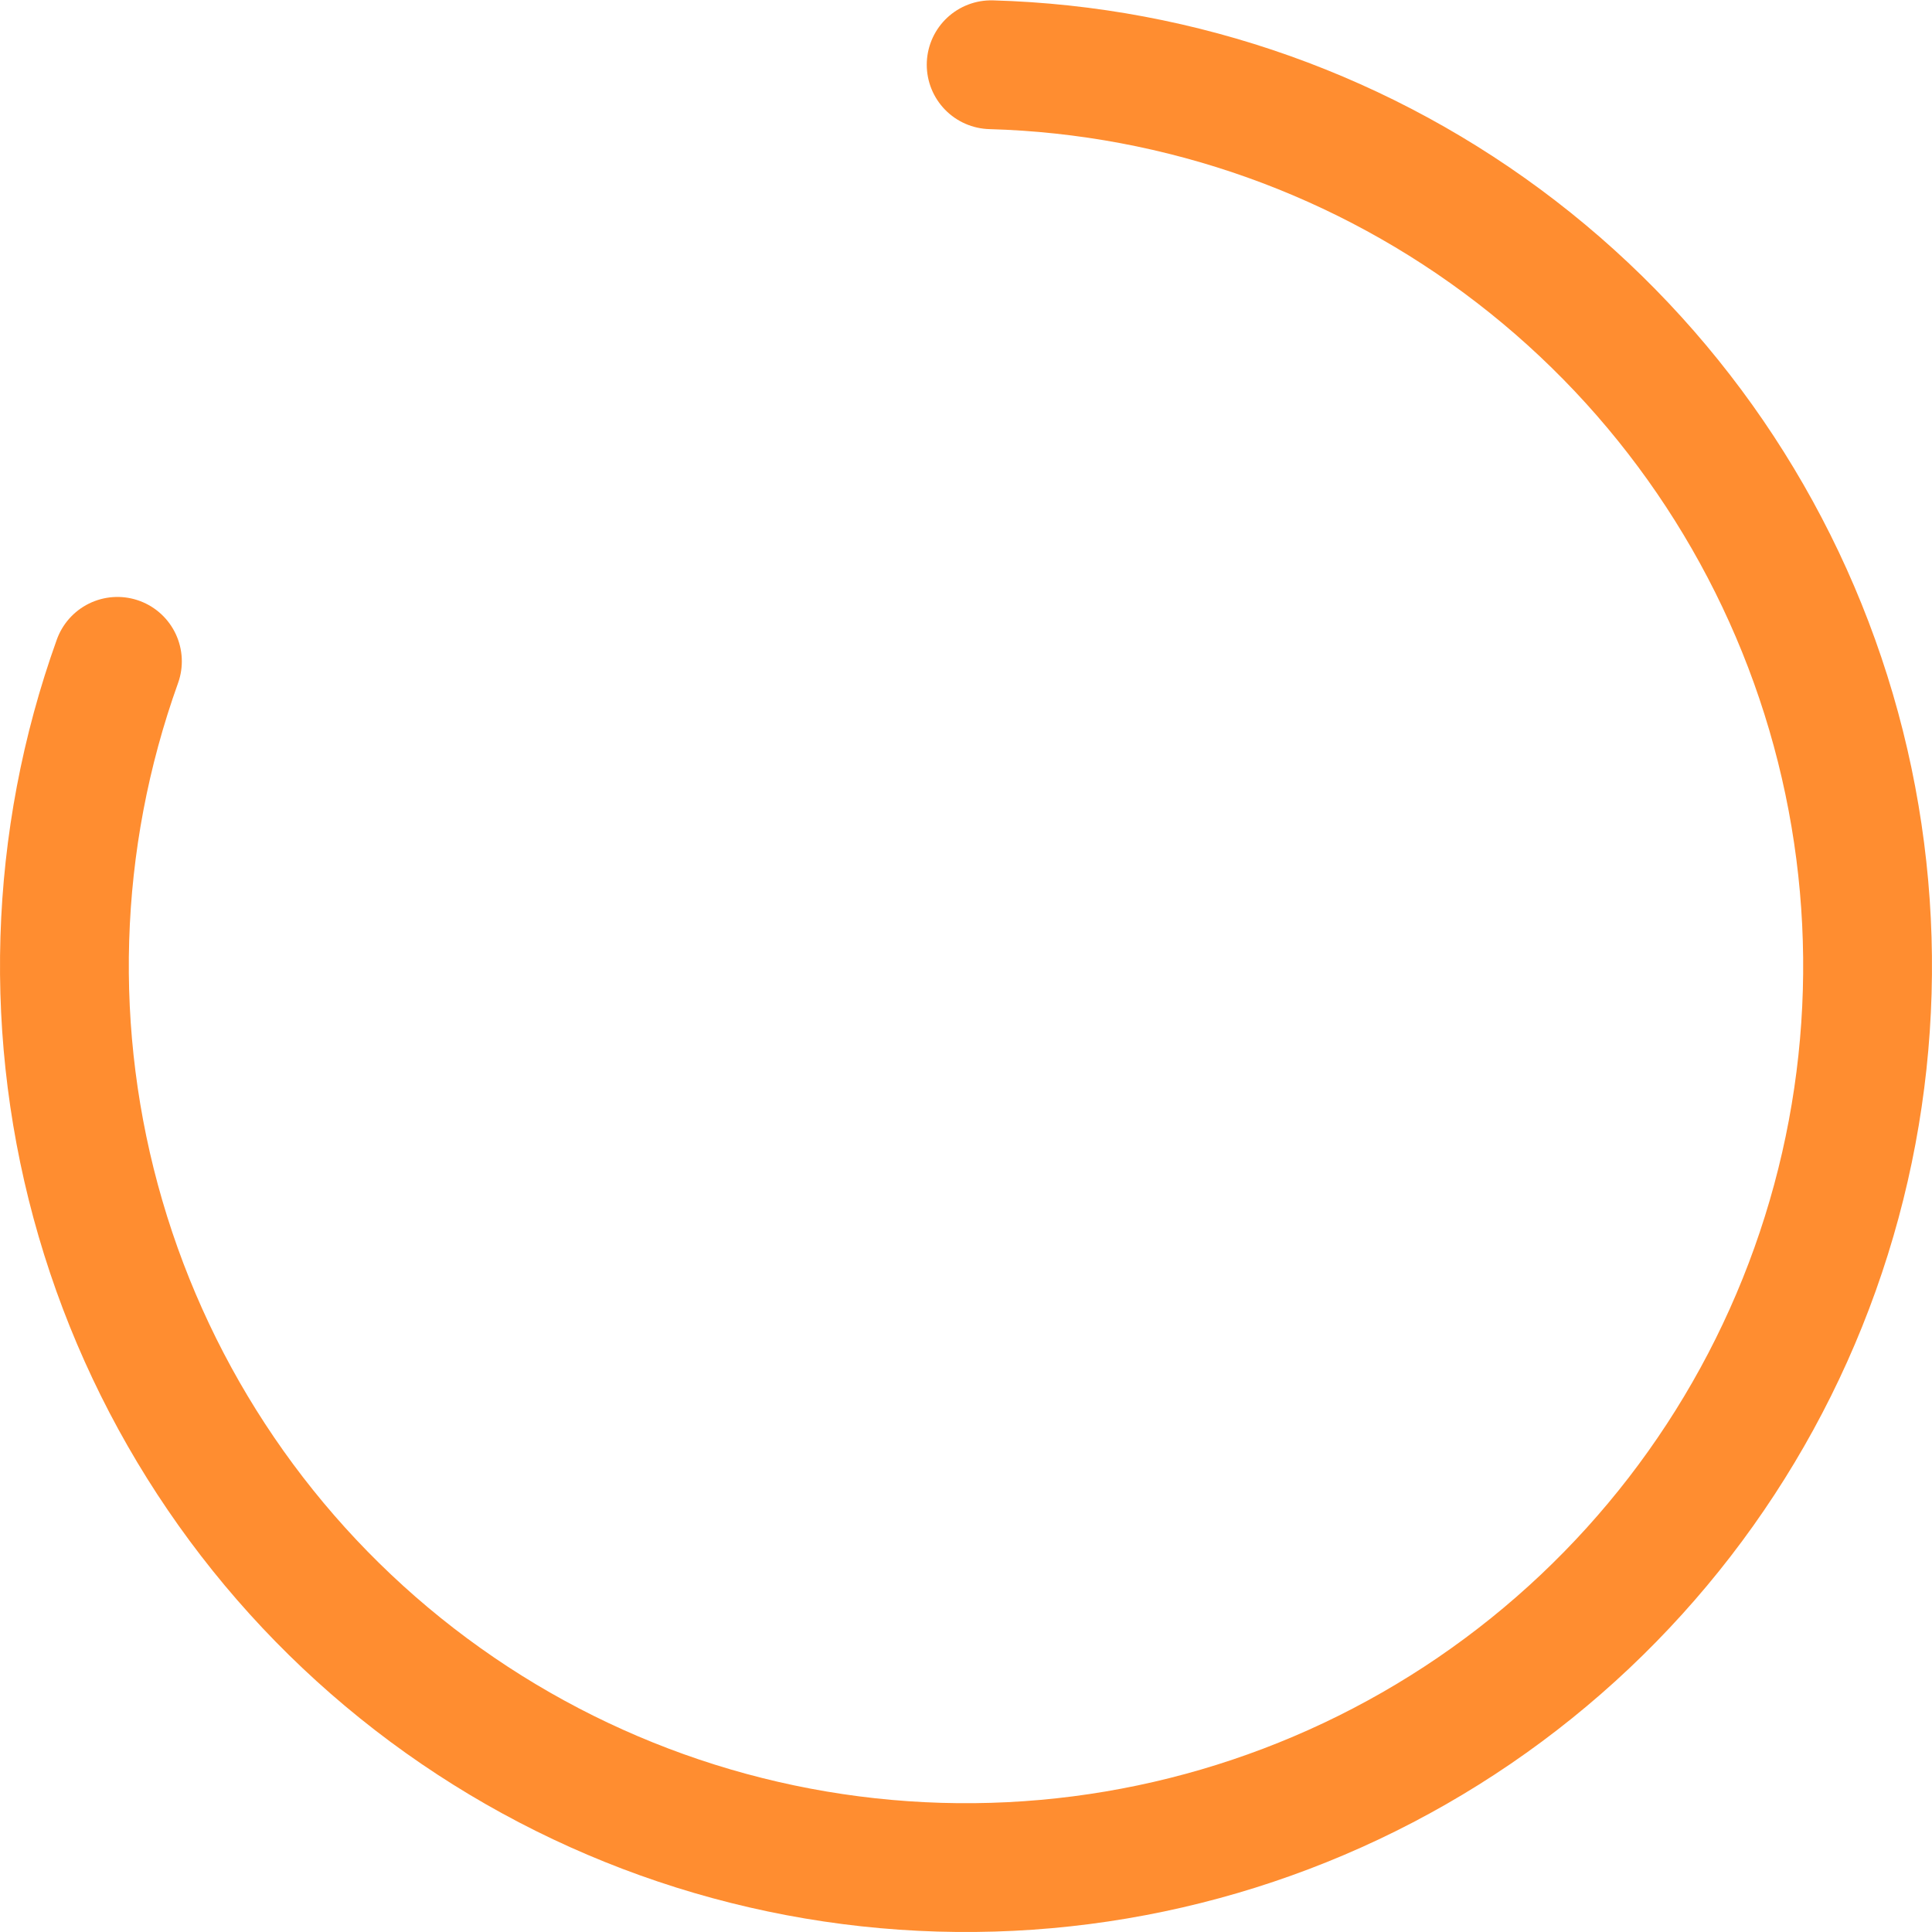
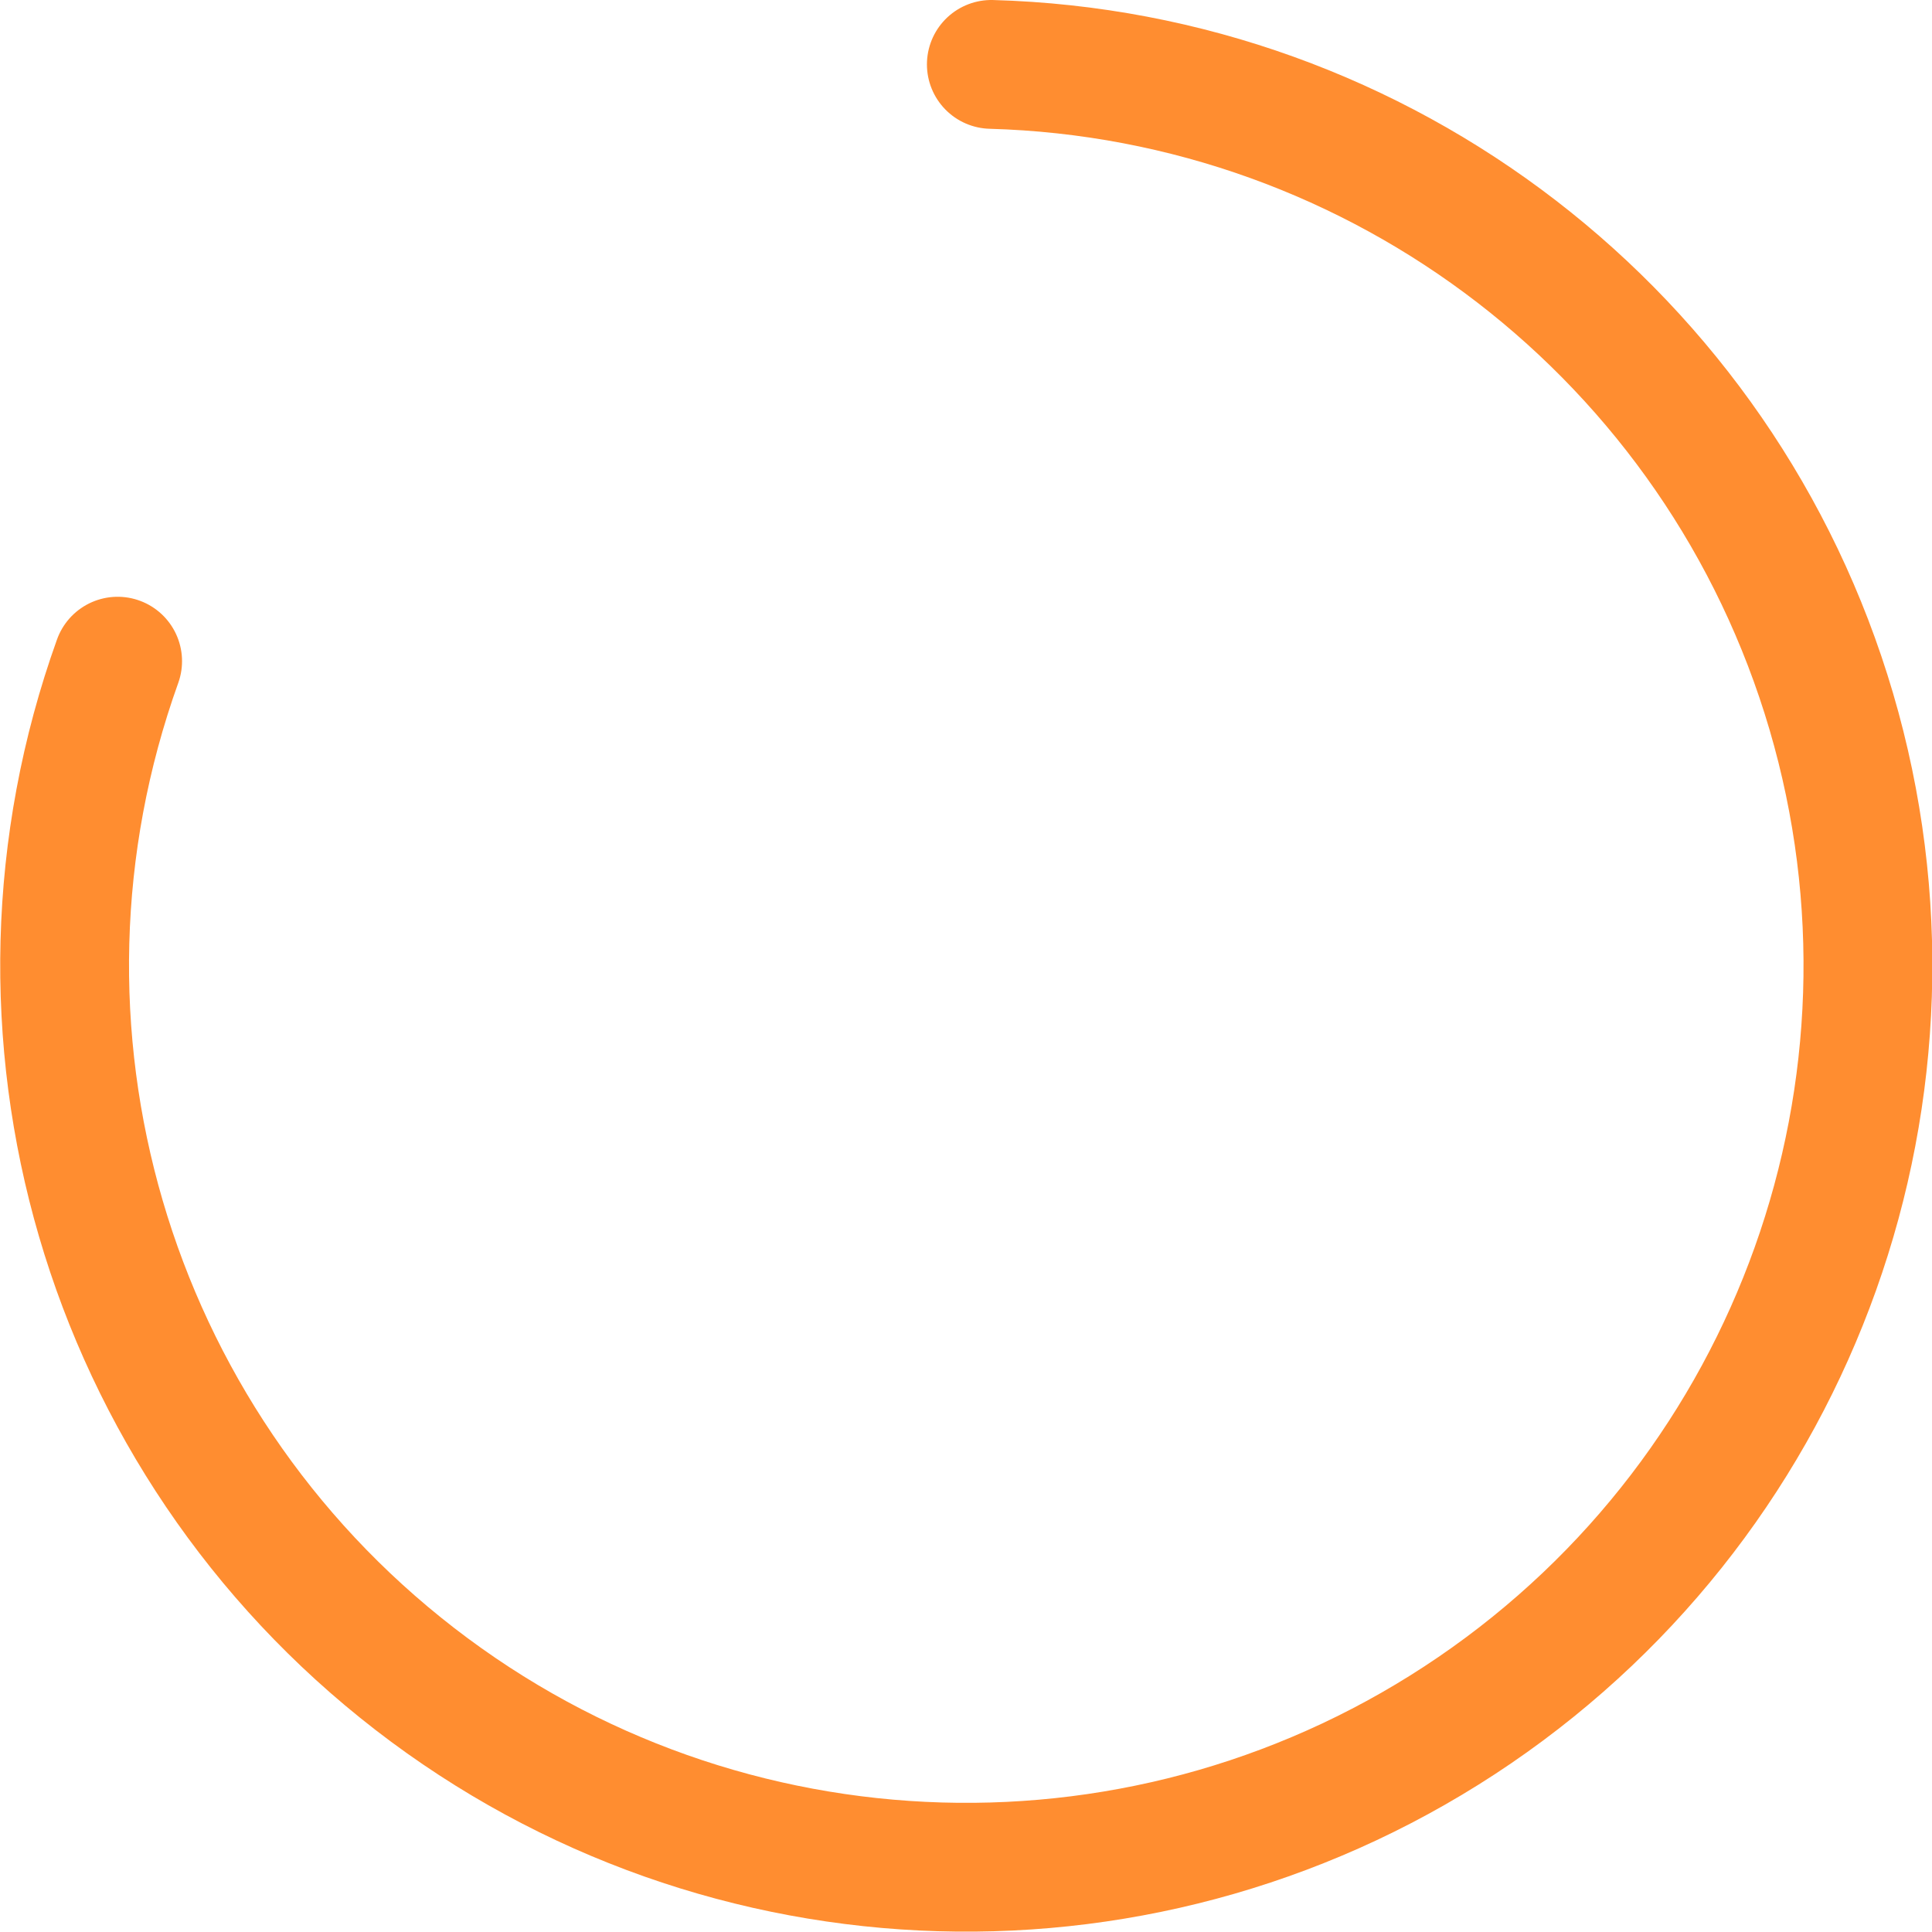
<svg xmlns="http://www.w3.org/2000/svg" width="45" height="45" viewBox="0 0 45 45" fill="none">
-   <path d="M23.086 1.508C27.521 1.632 31.804 3.158 35.318 5.866C38.833 8.574 41.399 12.326 42.649 16.584C43.899 20.841 43.769 25.385 42.276 29.564C40.784 33.742 38.006 37.341 34.342 39.843C30.677 42.345 26.315 43.622 21.88 43.491C17.444 43.36 13.165 41.827 9.654 39.113C6.144 36.399 3.584 32.642 2.341 28.383C1.098 24.124 1.236 19.58 2.735 15.404" stroke="#FF8D30" stroke-width="3" stroke-linecap="round" />
+   <path d="M23.09 1.5A21 21 0 112.74 15.4" stroke="#FF8D30" stroke-width="3" stroke-linecap="round" />
</svg>
